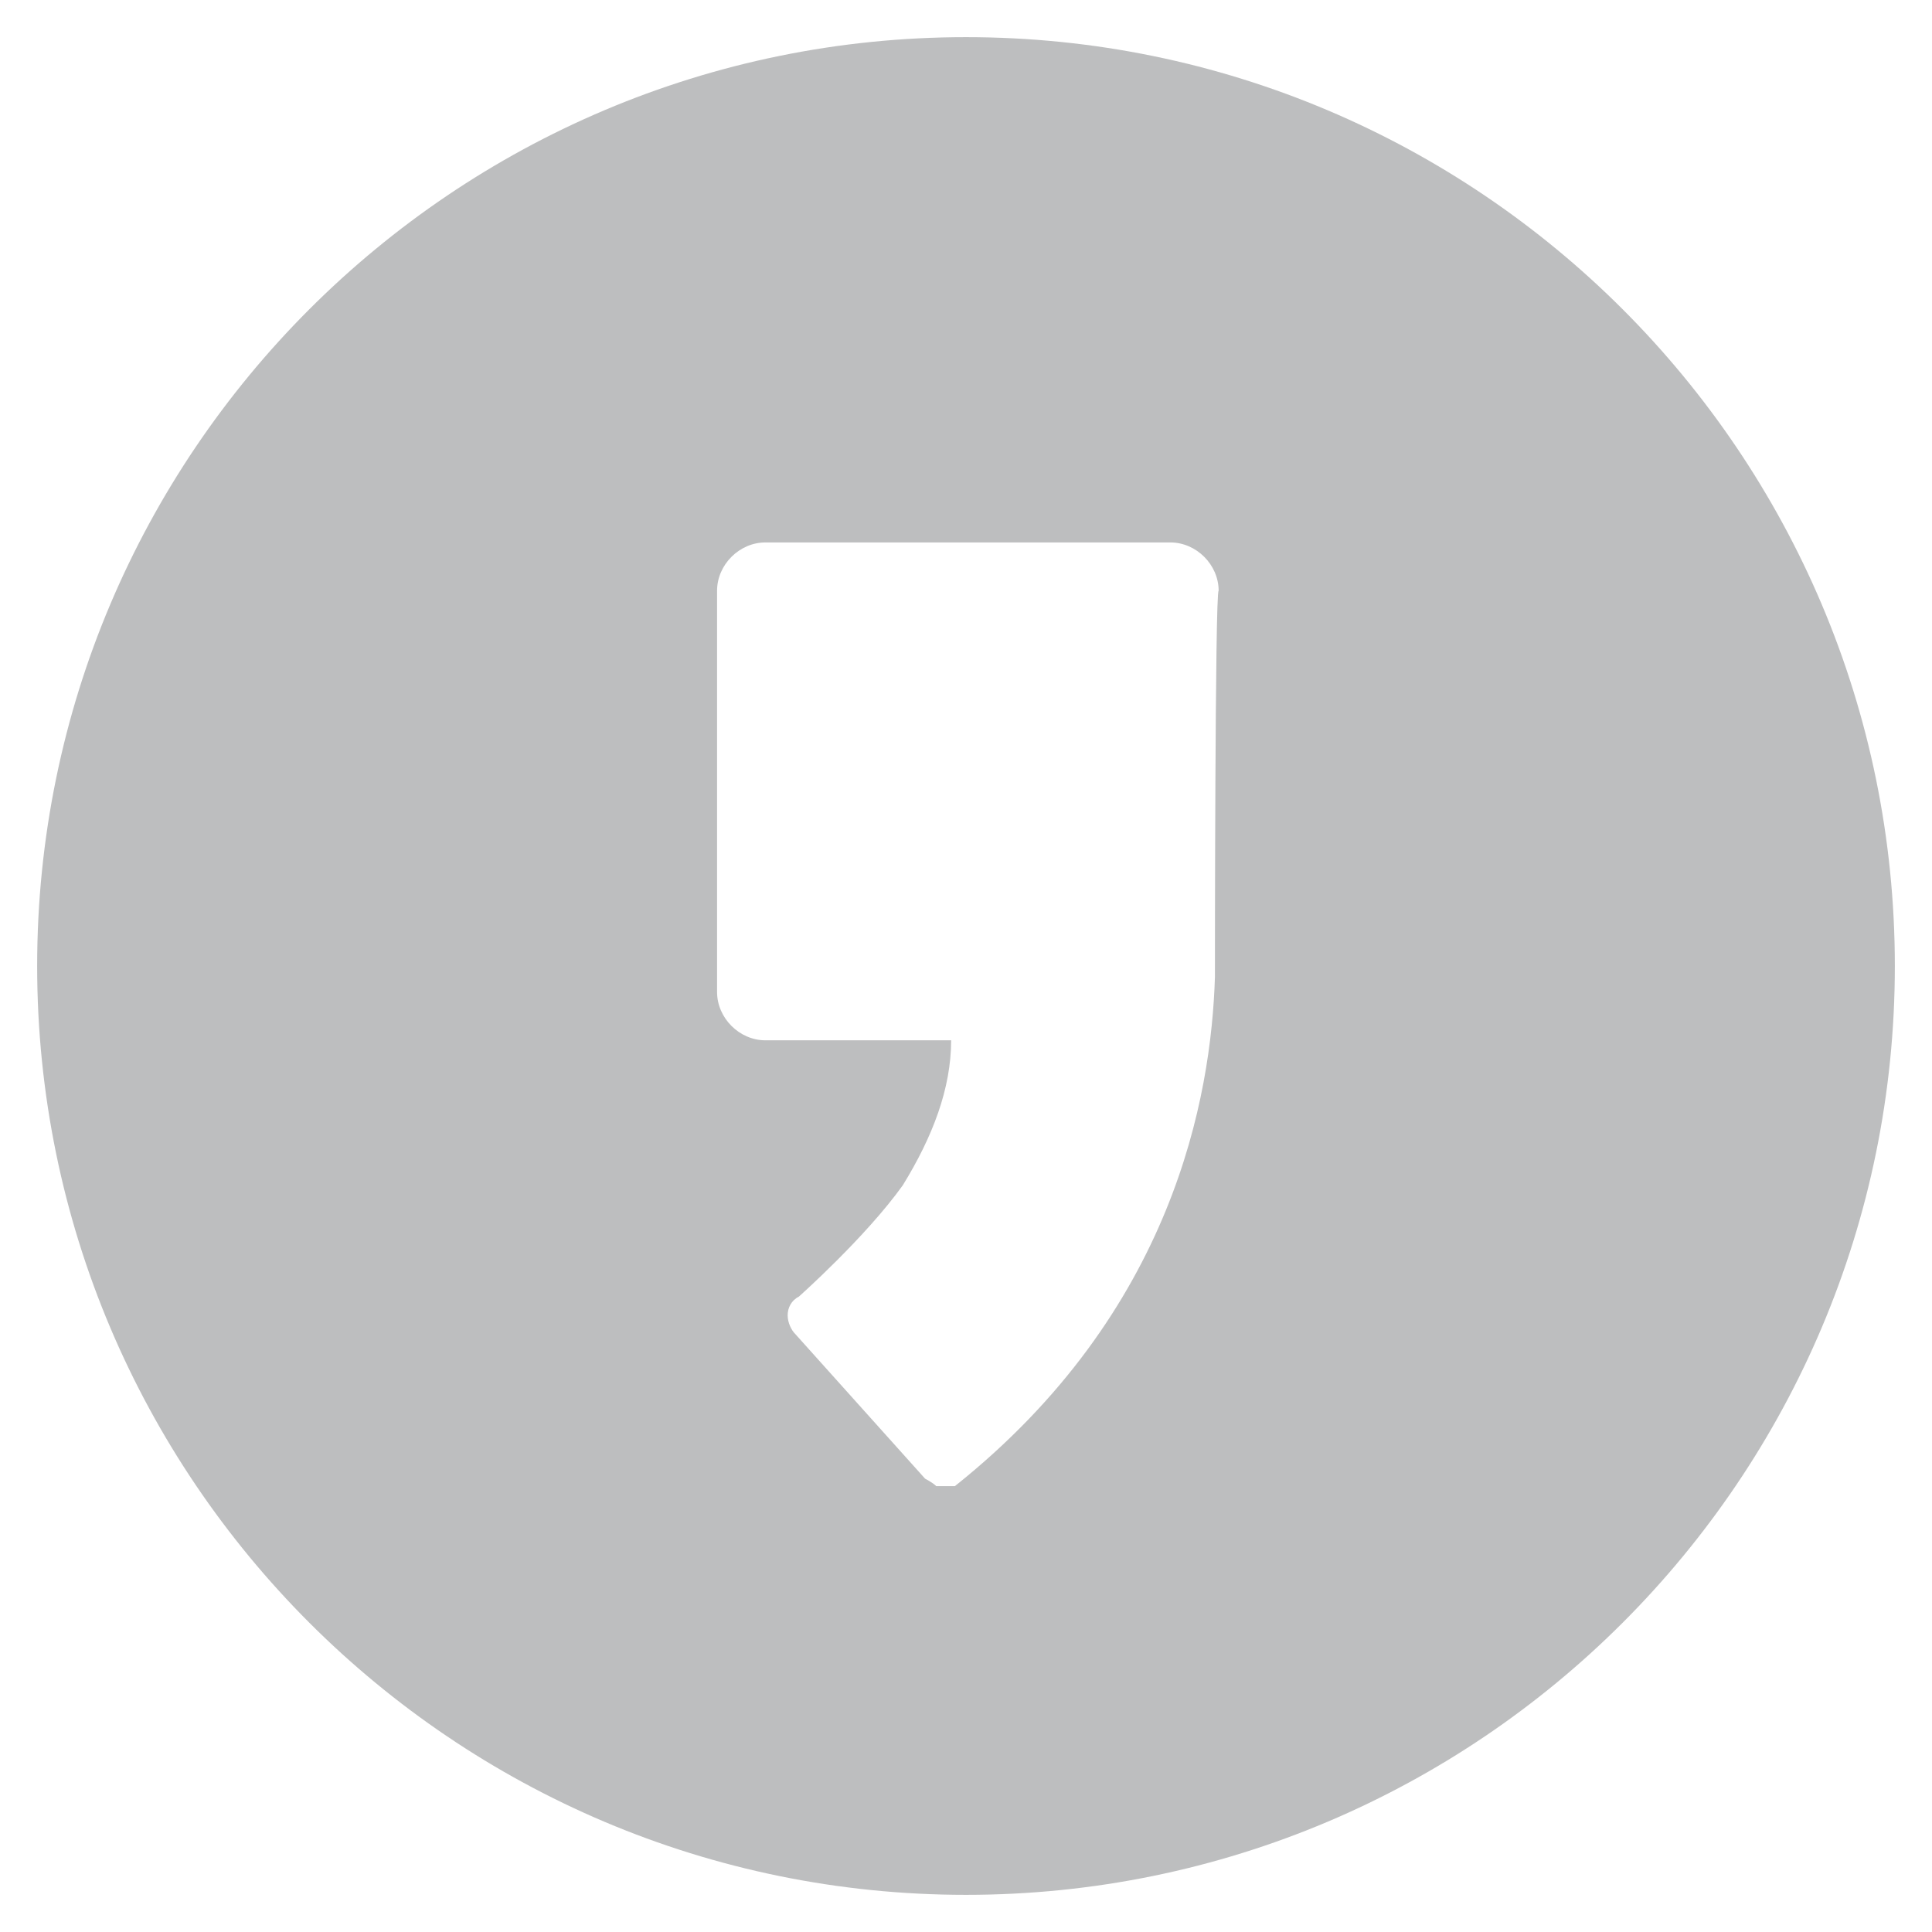
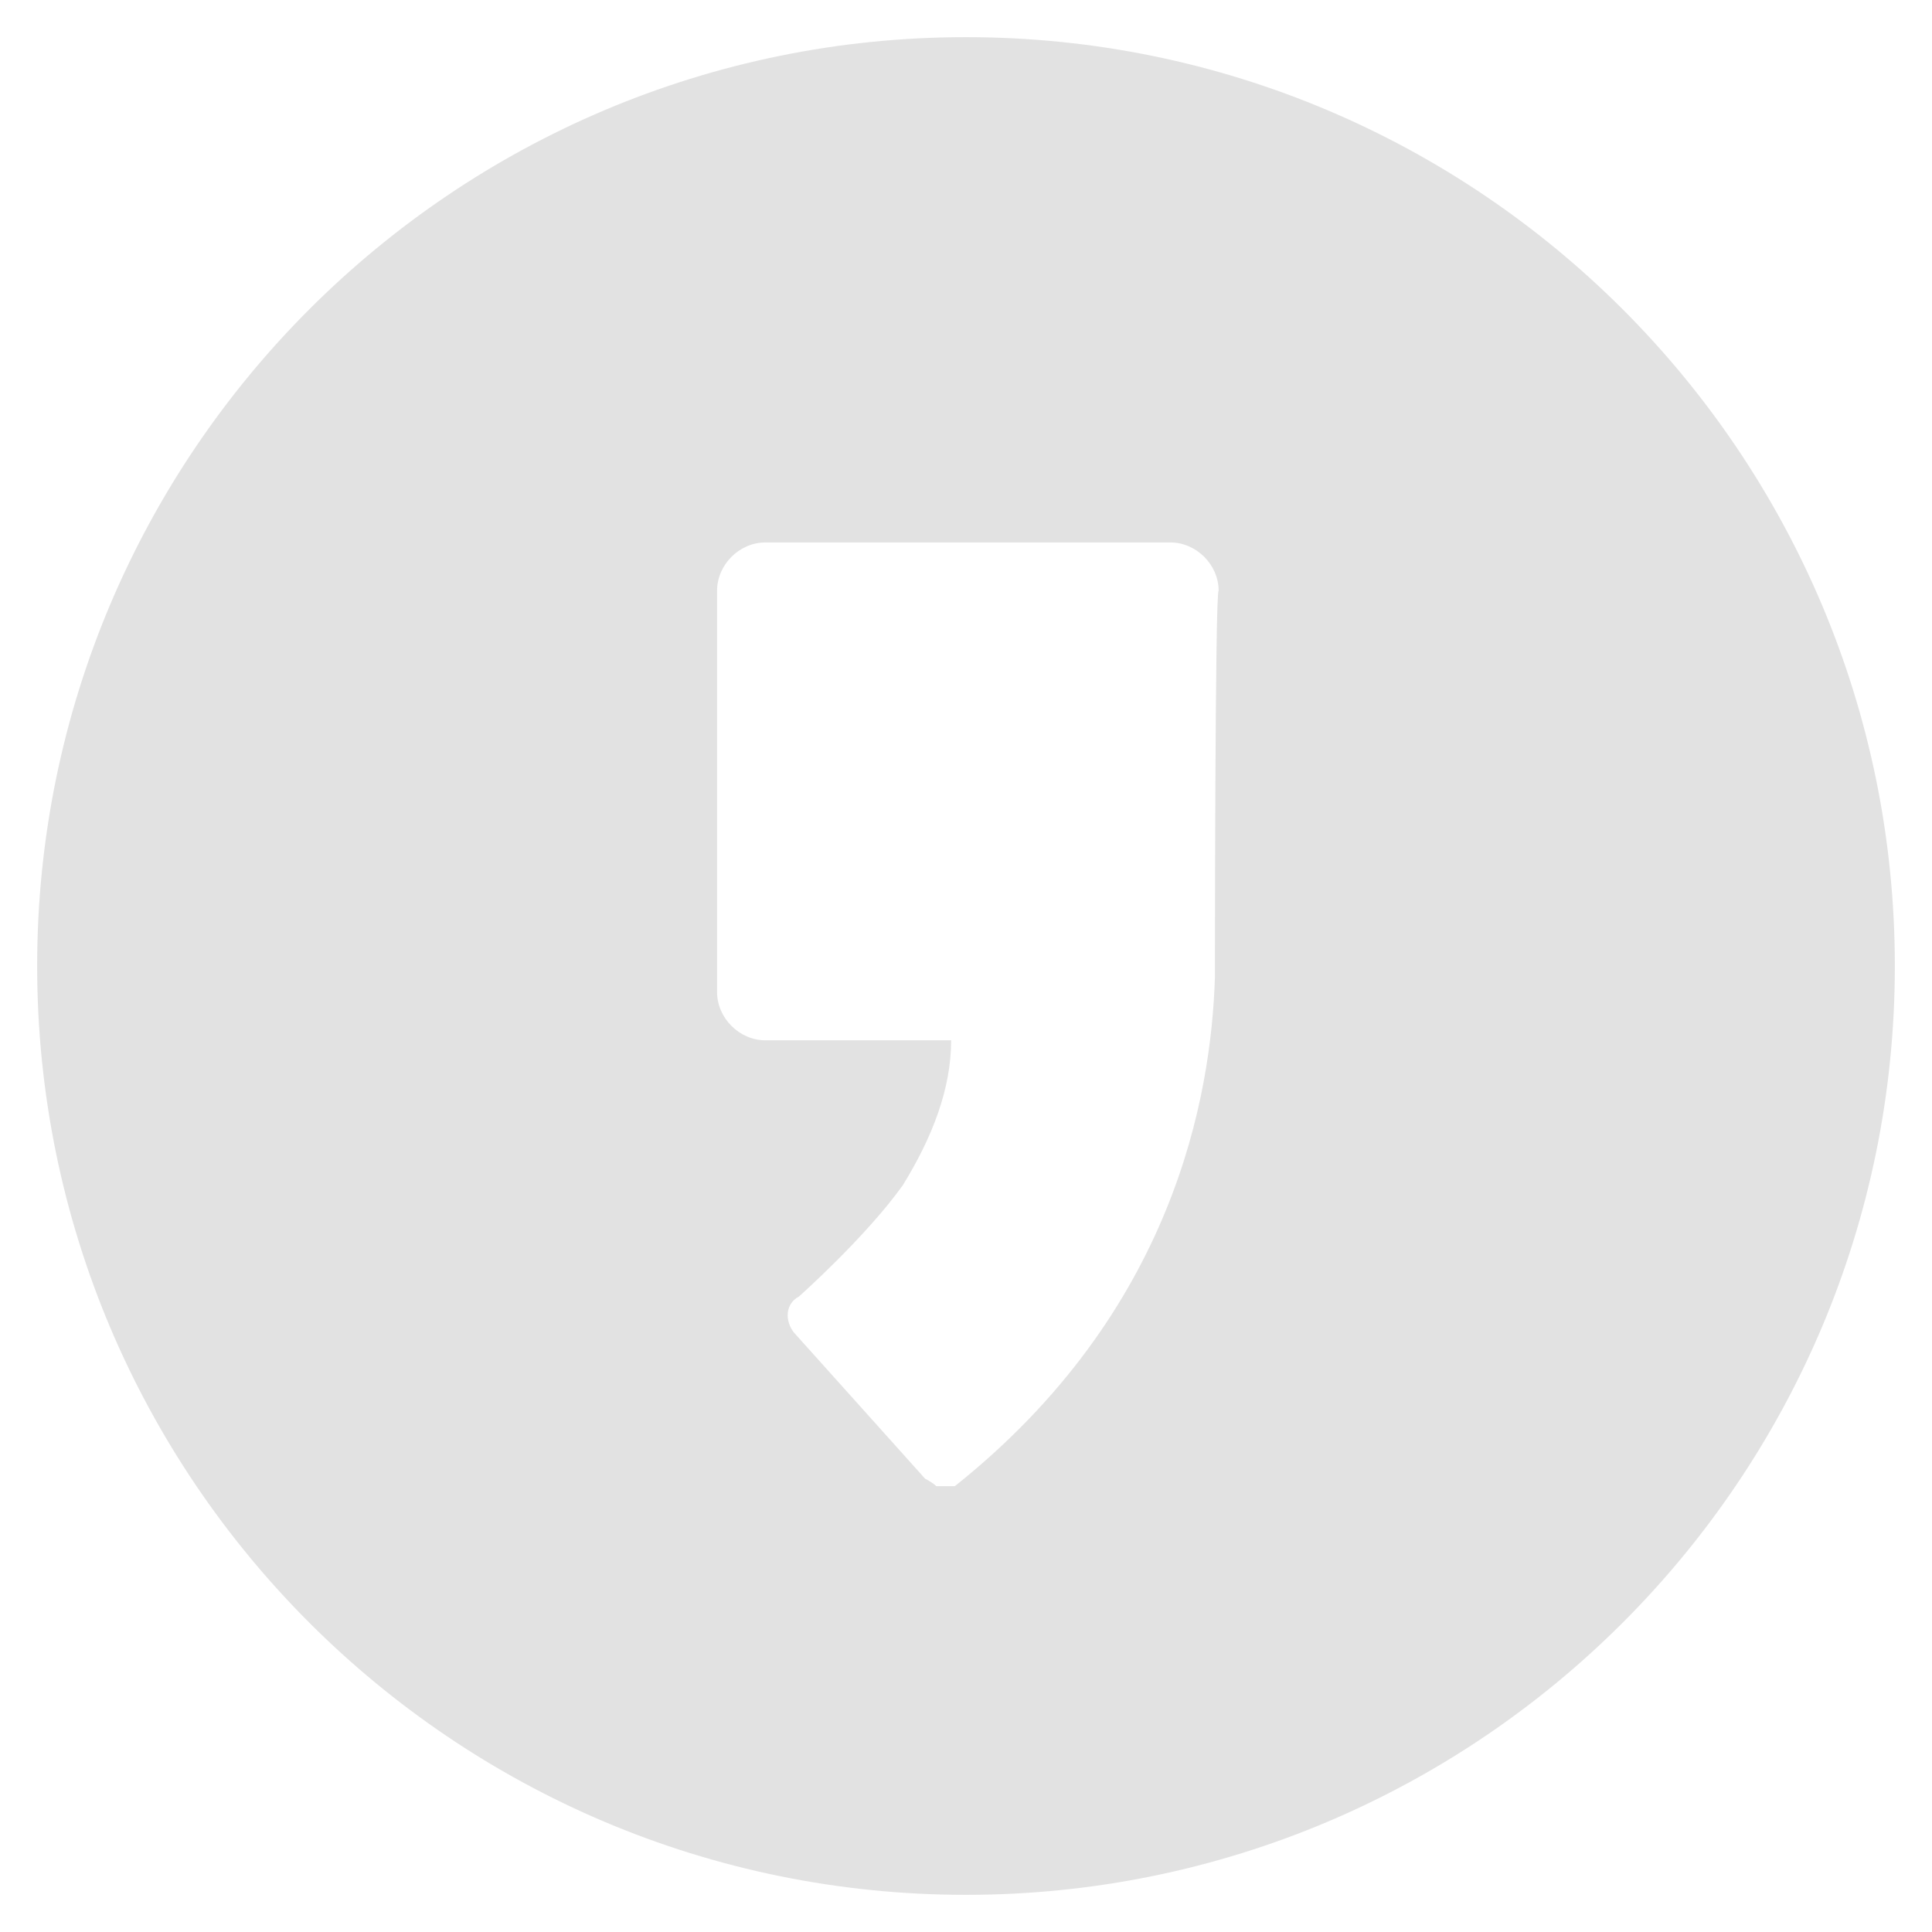
<svg xmlns="http://www.w3.org/2000/svg" version="1.1" id="Layer_1" x="0px" y="0px" viewBox="0 0 52 52" style="enable-background:new 0 0 52 52;" xml:space="preserve">
  <style type="text/css">
- 	.st0{fill:#BDBEBF;}
+ 	.st0{fill:#E2E2E2;}
</style>
-   <path class="st0" d="M26,1C12.2,1,1,12.2,1,26s11.2,25,25,25s25-11.2,25-25S39.8,1,26,1z M32.7,26.3c-0.1,3.2-1.1,9-7,13.7  C25.5,40,25.3,40,25.2,40c-0.1-0.1-0.3-0.2-0.3-0.2l-3.5-3.9c-0.1-0.1-0.2-0.3-0.2-0.5c0-0.2,0.1-0.4,0.3-0.5c0,0,1.8-1.6,2.8-3  c0.8-1.3,1.3-2.6,1.3-3.9h-5c-0.7,0-1.3-0.6-1.3-1.3V15.9c0-0.7,0.6-1.3,1.3-1.3h10.9c0.7,0,1.3,0.6,1.3,1.3  C32.7,15.9,32.7,26.3,32.7,26.3z" />
+   <path class="st0" d="M26,1C12.2,1,1,12.2,1,26s11.2,25,25,25s25-11.2,25-25S39.8,1,26,1z M32.7,26.3c-0.1,3.2-1.1,9-7,13.7  c-0.2,0-0.4,0-0.5,0c-0.1-0.1-0.3-0.2-0.3-0.2l-3.5-3.9c-0.1-0.1-0.2-0.3-0.2-0.5s0.1-0.4,0.3-0.5c0,0,1.8-1.6,2.8-3  c0.8-1.3,1.3-2.6,1.3-3.9h-5c-0.7,0-1.3-0.6-1.3-1.3V15.9c0-0.7,0.6-1.3,1.3-1.3h10.9c0.7,0,1.3,0.6,1.3,1.3  C32.7,15.9,32.7,26.3,32.7,26.3z" />
</svg>
